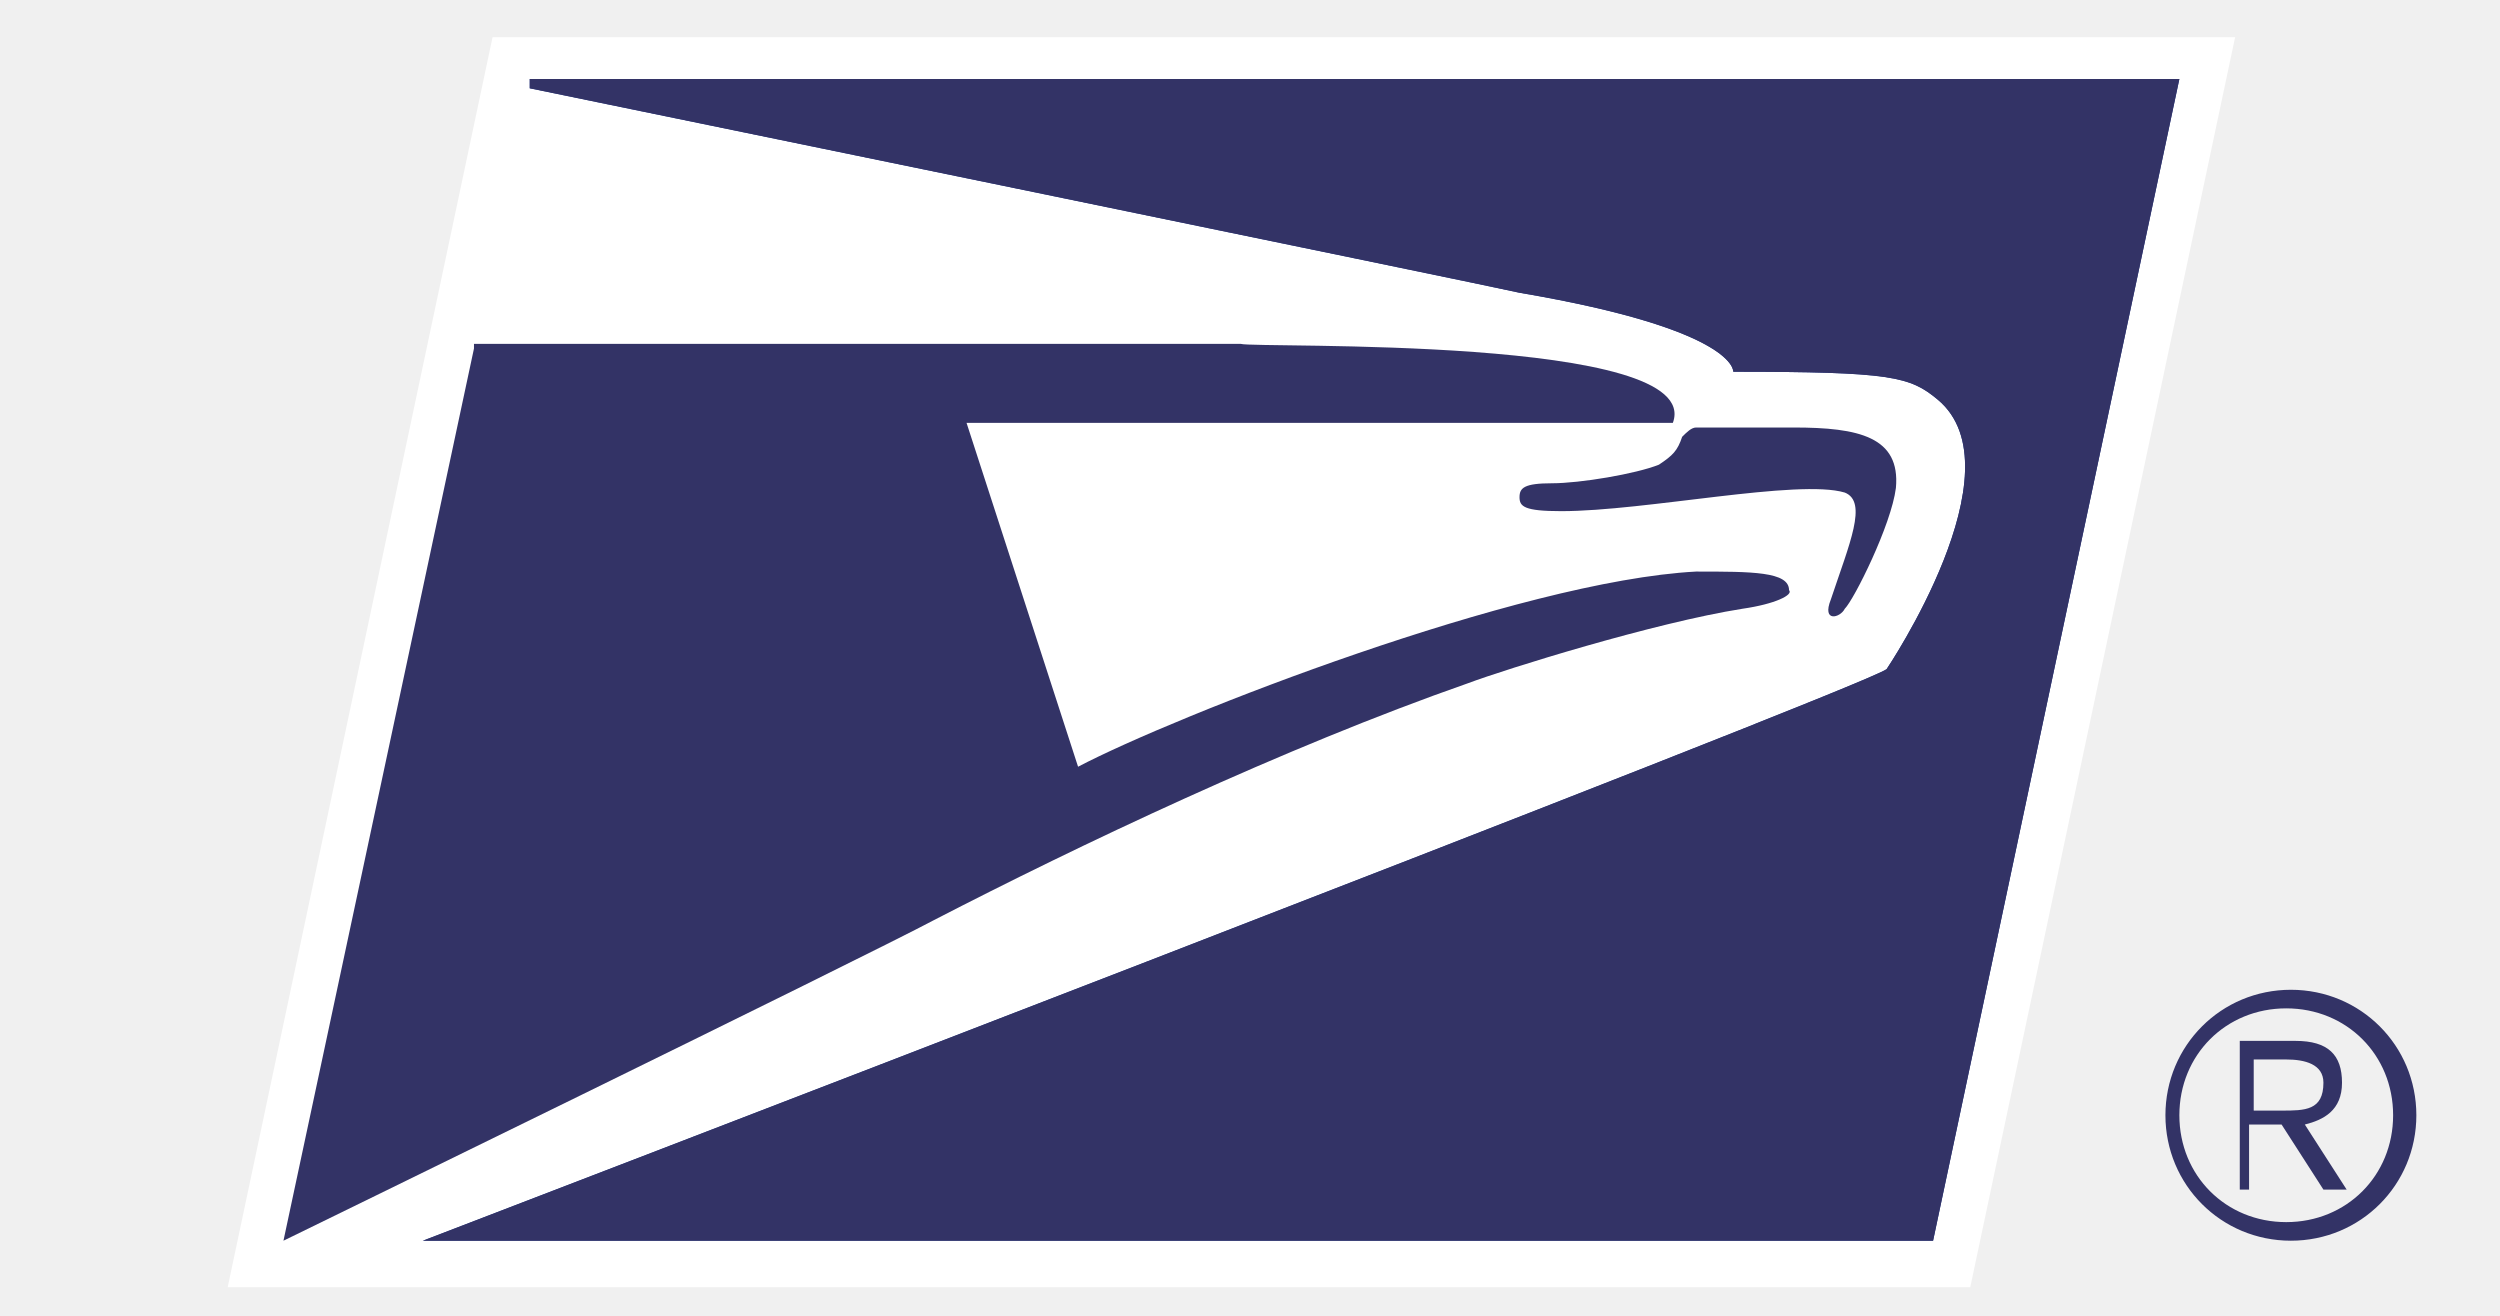
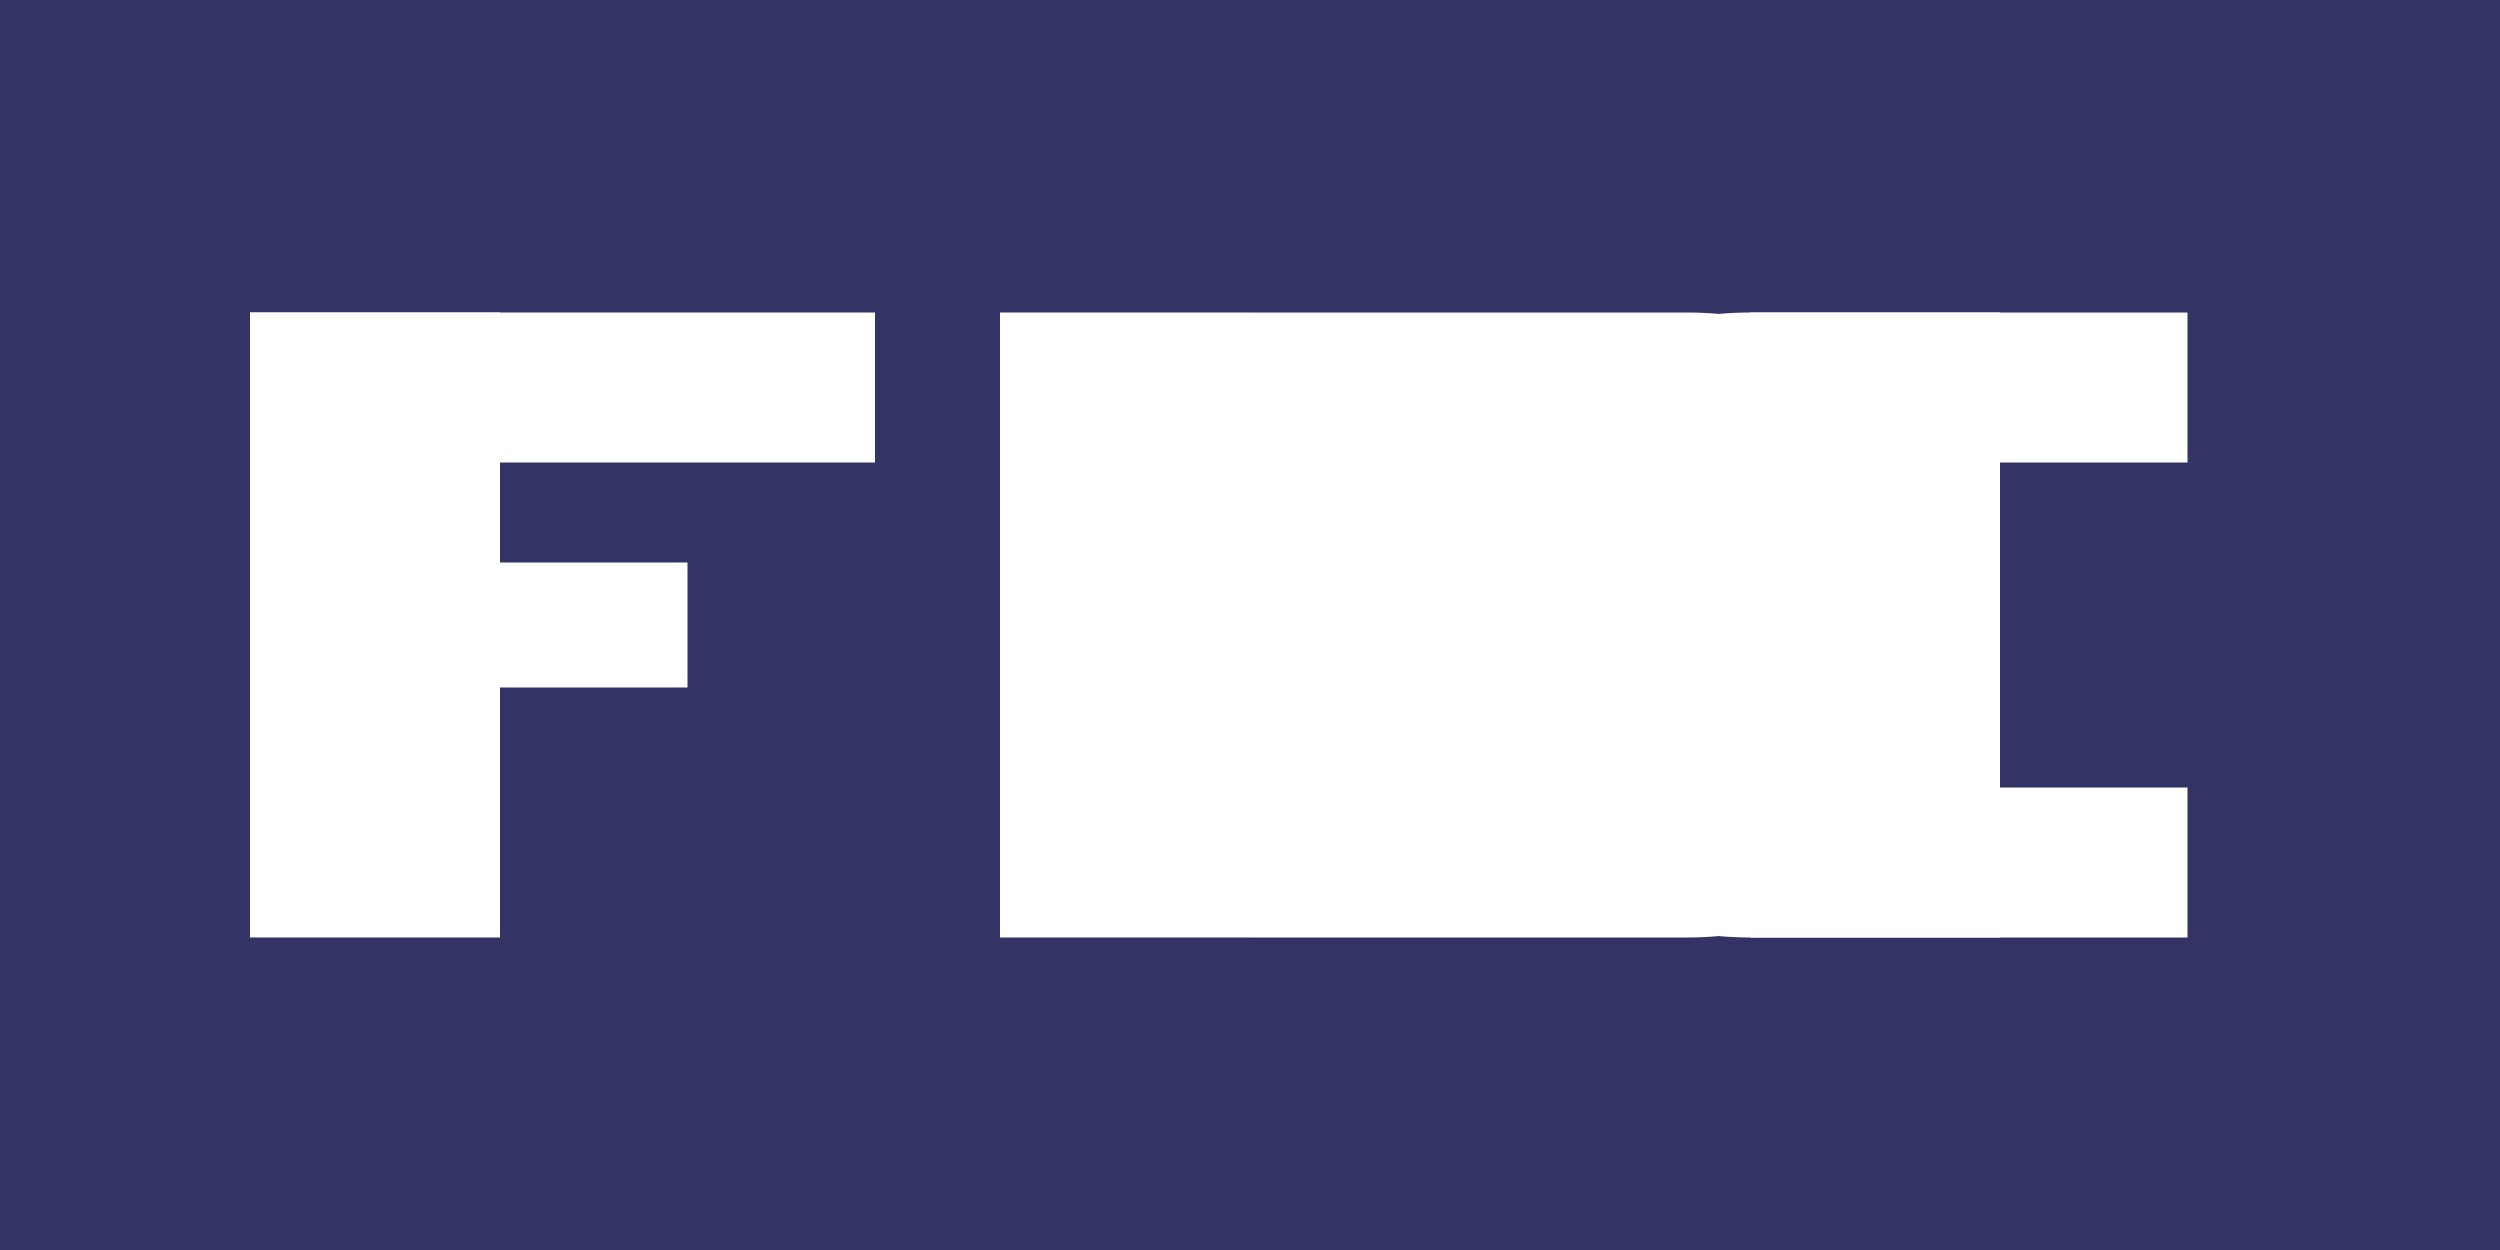
- <svg xmlns="http://www.w3.org/2000/svg" version="1.1" id="Layer_1" x="0px" y="0px" viewBox="0 0 53.8 28.3" style="enable-background:new 0 0 53.8 28.3;" xml:space="preserve">
+ <svg xmlns="http://www.w3.org/2000/svg" version="1.1" id="Layer_1" x="0px" y="0px" viewBox="0 0 200 100" style="background-color:#333366;" xml:space="preserve">
  <style type="text/css">
- 	.st0{fill:#FFFFFF;}
- 	.st1{fill:#243E8F;}
- 	.st2{fill:#333366;}
+     .st0{fill:#FFFFFF;}
</style>
+   <rect width="100%" height="100%" fill="#333366" />
  <g>
-     <g>
-       <g>
-         <polygon class="st0" points="42.4,27.7 48.1,0.8 10.6,0.8 4.9,27.7    " />
-       </g>
-       <g>
-         <g>
-           <g>
-             <path class="st1" d="M11.4,1.9c0,0,20.9,4.3,21.3,4.4C37.4,7.1,37.3,8,37.3,8c3.4,0,3.8,0.1,4.4,0.6c1.8,1.5-1.1,5.8-1.1,5.8       C40.1,14.8,9.1,26.7,9.1,26.7h32.5l5.3-25H11.4L11.4,1.9z" />
-           </g>
-           <g>
-             <path class="st2" d="M11.4,1.9c0,0,20.9,4.3,21.3,4.4C37.4,7.1,37.3,8,37.3,8c3.4,0,3.8,0.1,4.4,0.6c1.8,1.5-1.1,5.8-1.1,5.8       C40.1,14.8,9.1,26.7,9.1,26.7h32.5l5.3-25H11.4L11.4,1.9z" />
-           </g>
-         </g>
-         <g>
-           <g>
-             <path class="st2" d="M35.7,10c-0.5,0.2-1.7,0.4-2.3,0.4c-0.6,0-0.7,0.1-0.7,0.3c0,0.2,0.1,0.3,0.9,0.3c1.8,0,5.1-0.7,6.1-0.4       c0.5,0.2,0.1,1.1-0.3,2.3c-0.2,0.5,0.2,0.4,0.3,0.2c0.2-0.2,1-1.8,1.1-2.6c0.1-1.1-0.8-1.3-2.2-1.3h-2.1       c-0.1,0-0.2,0.1-0.3,0.2C36.1,9.7,36,9.8,35.7,10z" />
-           </g>
-           <g>
-             <path class="st2" d="M10.2,7.5L6.1,26.7c0,0,12.5-6.1,14-6.9c3.1-1.6,7.5-3.7,11.5-5.1c0.8-0.3,4-1.3,5.9-1.6       c0.7-0.1,1.1-0.3,1-0.4c0-0.4-0.8-0.4-2-0.4c-3.8,0.2-11.2,3.1-13.3,4.2l-2.4-7.4h15.2c0.7-1.9-9-1.6-9.3-1.7H10.2L10.2,7.5z" />
-           </g>
-         </g>
-       </g>
-     </g>
-     <g>
-       <path class="st2" d="M52,24c0,1.5-1.2,2.7-2.7,2.7c-1.5,0-2.7-1.2-2.7-2.7c0-1.5,1.2-2.7,2.7-2.7C50.8,21.3,52,22.5,52,24z     M46.9,24c0,1.3,1,2.3,2.3,2.3c1.3,0,2.3-1,2.3-2.3c0-1.3-1-2.3-2.3-2.3C47.9,21.7,46.9,22.7,46.9,24z M48.6,25.6h-0.4v-3.2h1.2    c0.7,0,1,0.3,1,0.9c0,0.6-0.4,0.8-0.8,0.9l0.9,1.4h-0.5l-0.9-1.4h-0.7V25.6z M49.1,23.9c0.5,0,0.9,0,0.9-0.6    c0-0.4-0.4-0.5-0.8-0.5h-0.7v1.1H49.1z" />
-     </g>
+     <rect x="20" y="25" width="20" height="50" class="st0" />
+     <rect x="20" y="25" width="50" height="12" class="st0" />
+     <rect x="20" y="45" width="35" height="10" class="st0" />
+   </g>
+   <g>
+     <rect x="80" y="25" width="20" height="50" class="st0" />
+     <path class="st0" d="M100,25 h35 c15,0 25,12 25,25 s-10,25 -25,25 h-35 V25 z" />
+   </g>
+   <g>
+     <rect x="140" y="25" width="20" height="50" class="st0" />
+   </g>
+   <g>
+     <path class="st0" d="M175,25 h-35 c-15,0 -25,12 -25,25 s10,25 25,25 h35 v-12 h-33 c-6,0 -10-6 -10-13 s4-13 10-13 h33 V25 z" />
  </g>
</svg>
